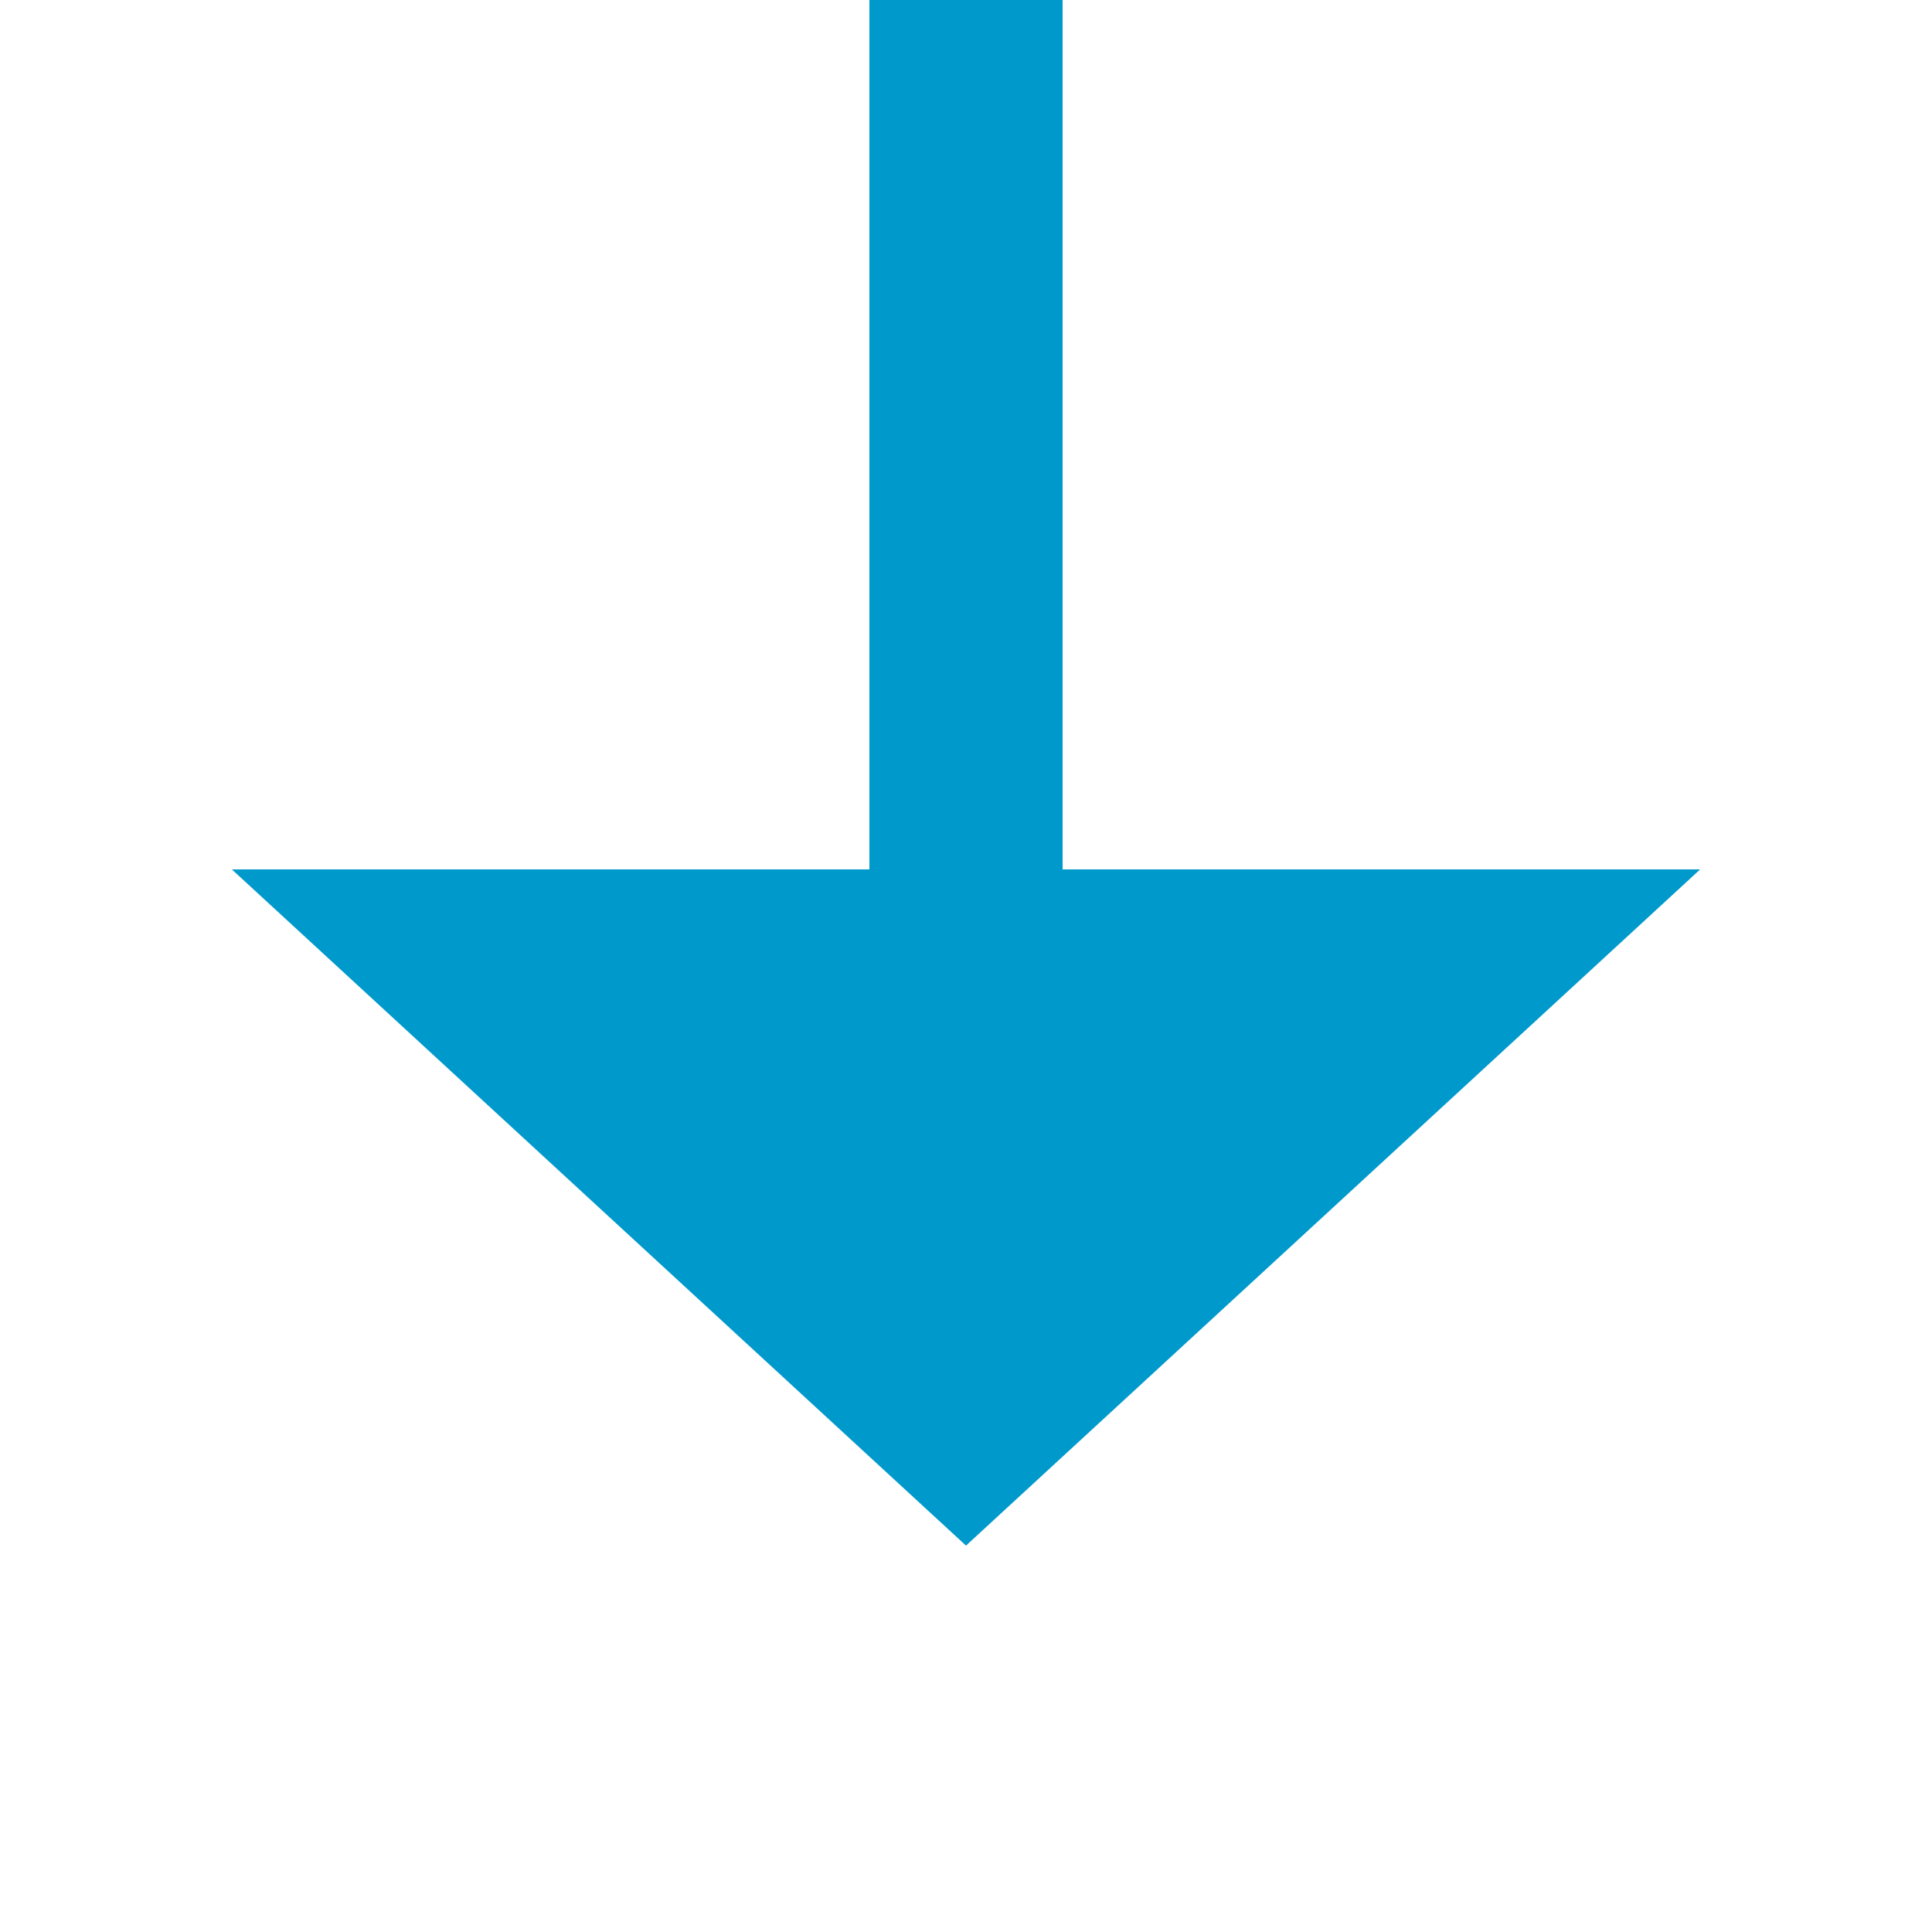
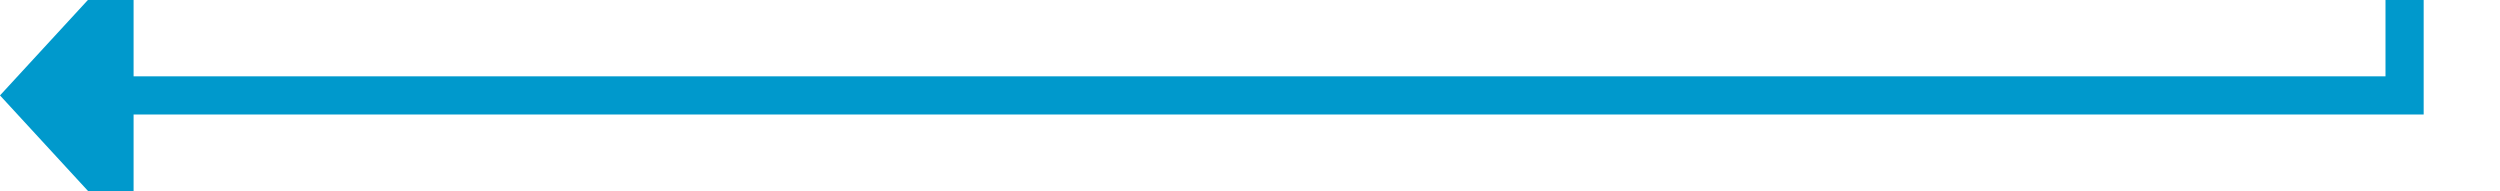
- <svg xmlns="http://www.w3.org/2000/svg" version="1.1" width="20px" height="20px" preserveAspectRatio="xMinYMid meet" viewBox="1690 534  20 18">
-   <path d="M 1700 485  L 1700 543  " stroke-width="2" stroke="#0099cc" fill="none" />
-   <path d="M 1692.4 542  L 1700 549  L 1707.6 542  L 1692.4 542  Z " fill-rule="nonzero" fill="#0099cc" stroke="none" />
+ <svg xmlns="http://www.w3.org/2000/svg" version="1.1" width="131px" height="10px" preserveAspectRatio="xMinYMid meet" viewBox="1750 812  131 8">
+   <path d="M 1876 712  L 1876 816  L 1756 816  " stroke-width="2" stroke="#0099cc" fill="none" />
+   <path d="M 1757 808.4  L 1750 816  L 1757 823.6  L 1757 808.4  Z " fill-rule="nonzero" fill="#0099cc" stroke="none" />
</svg>
